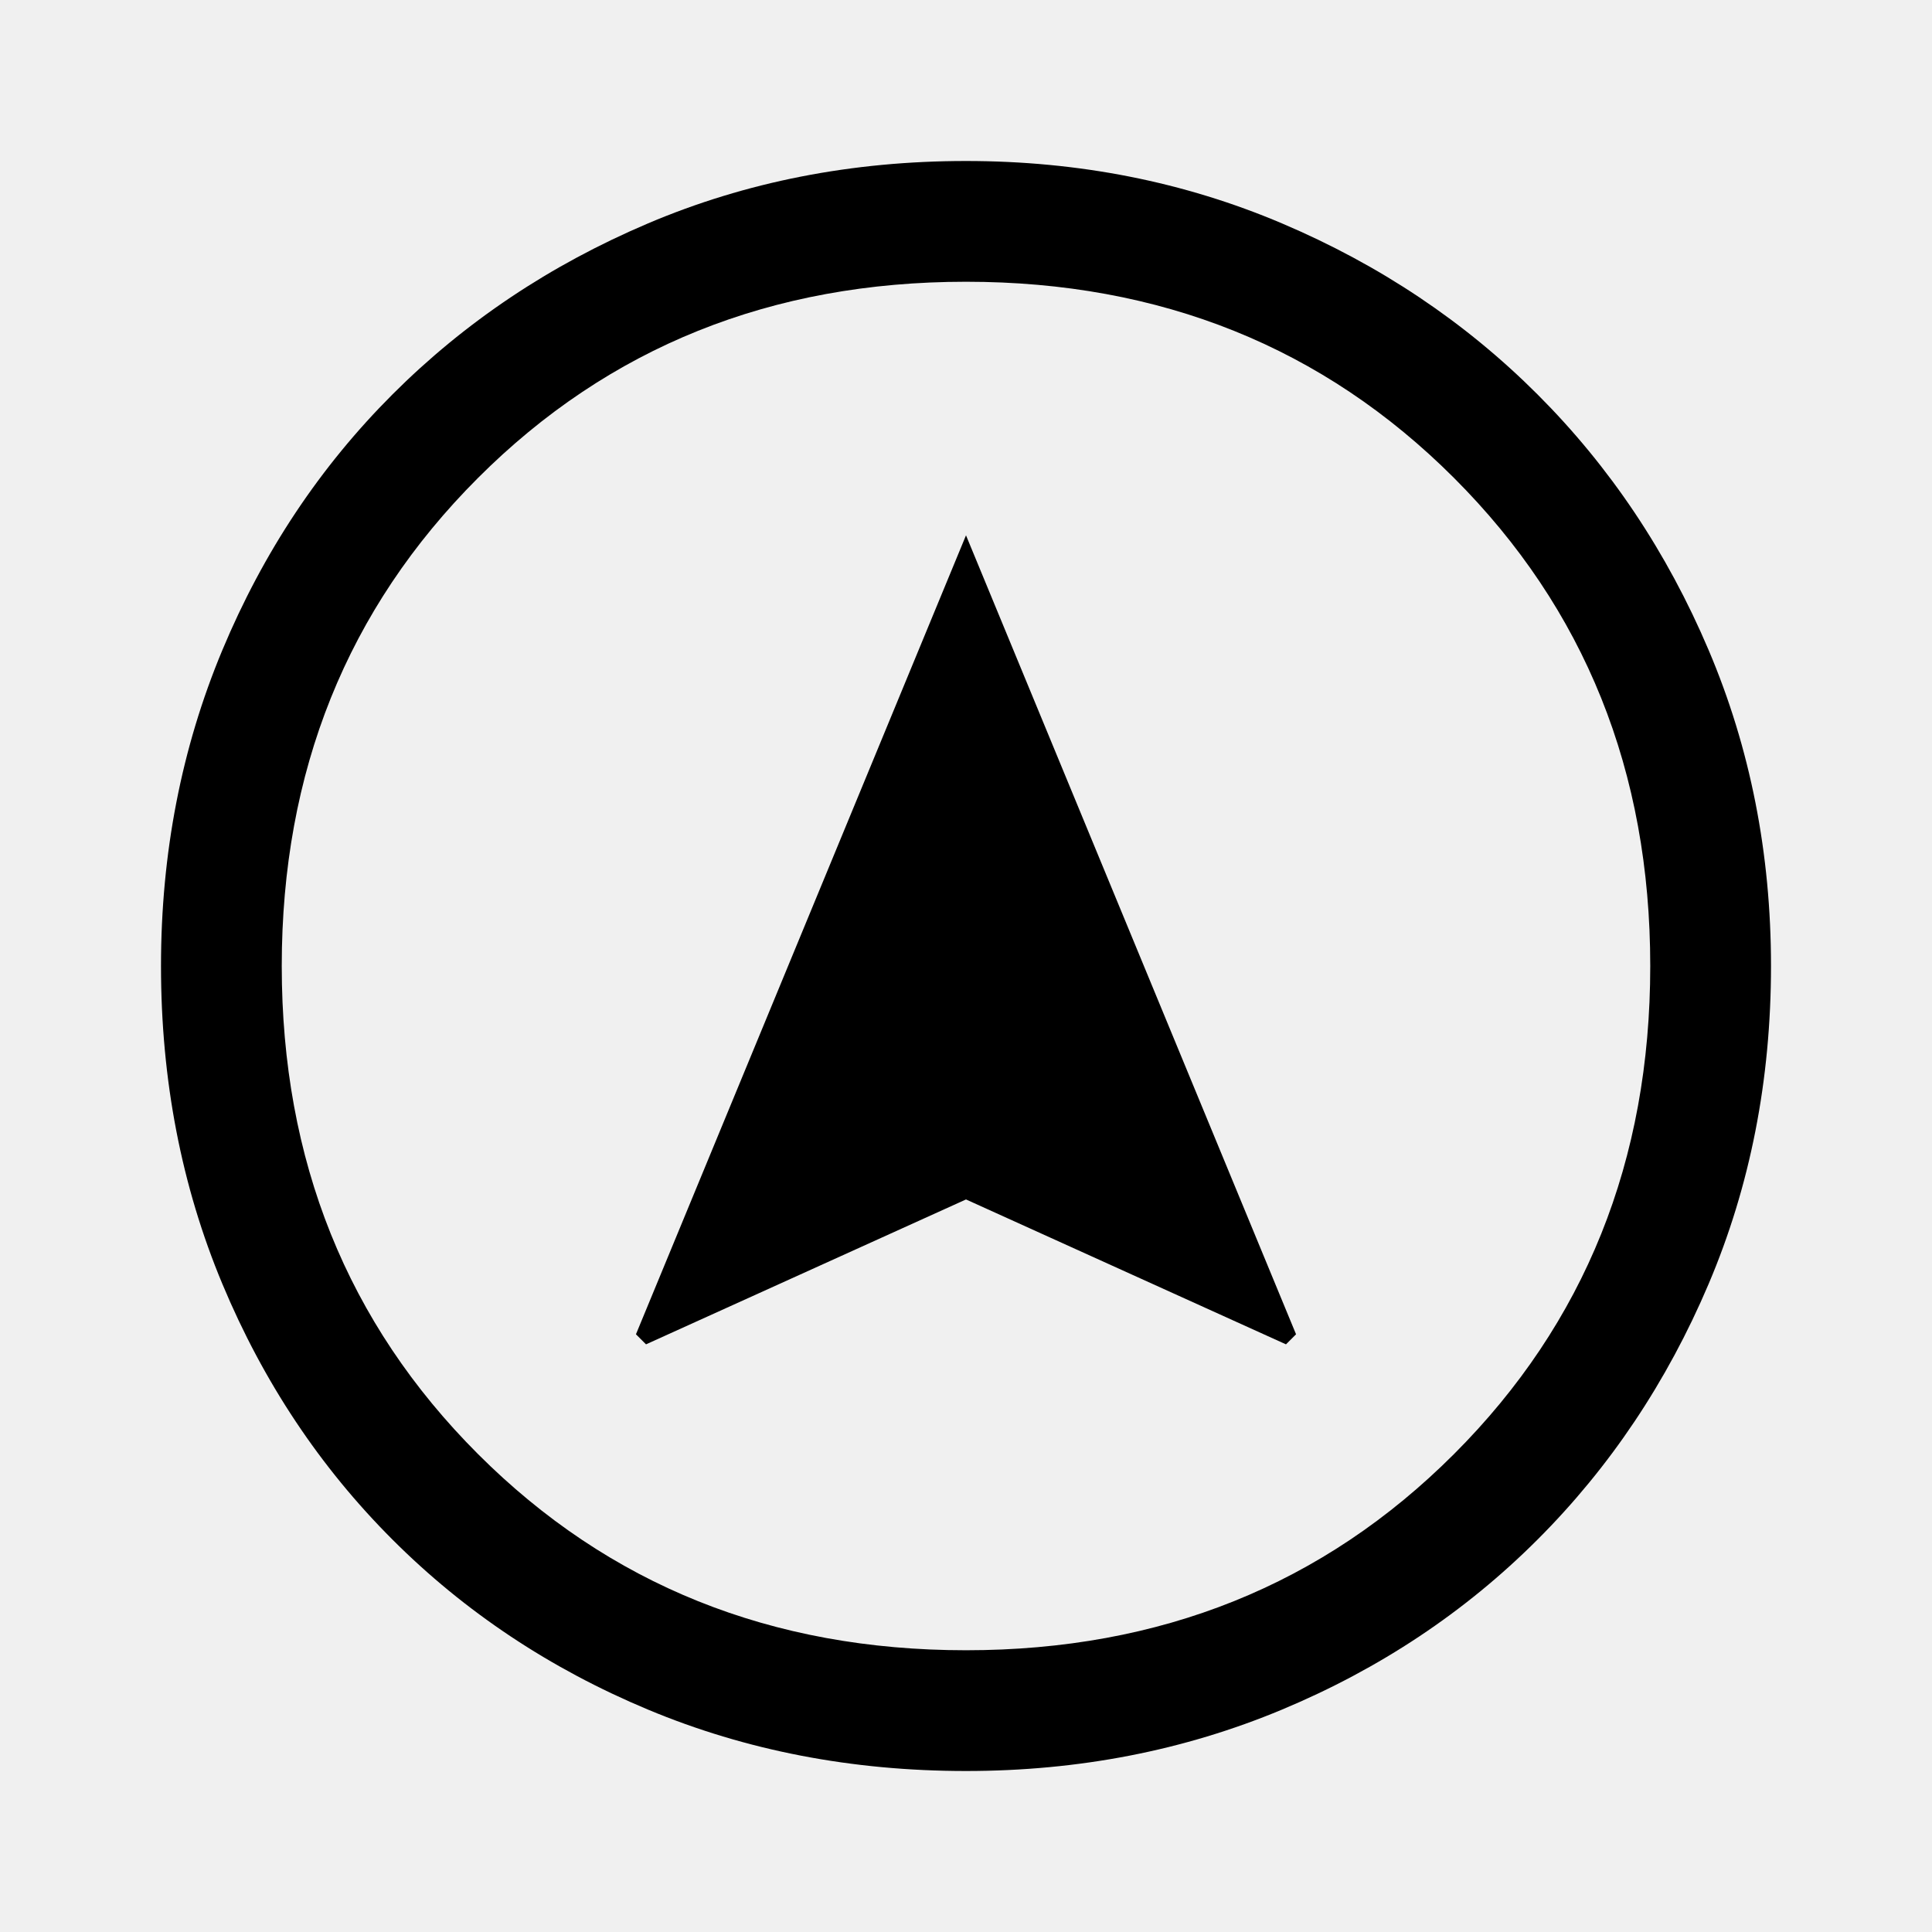
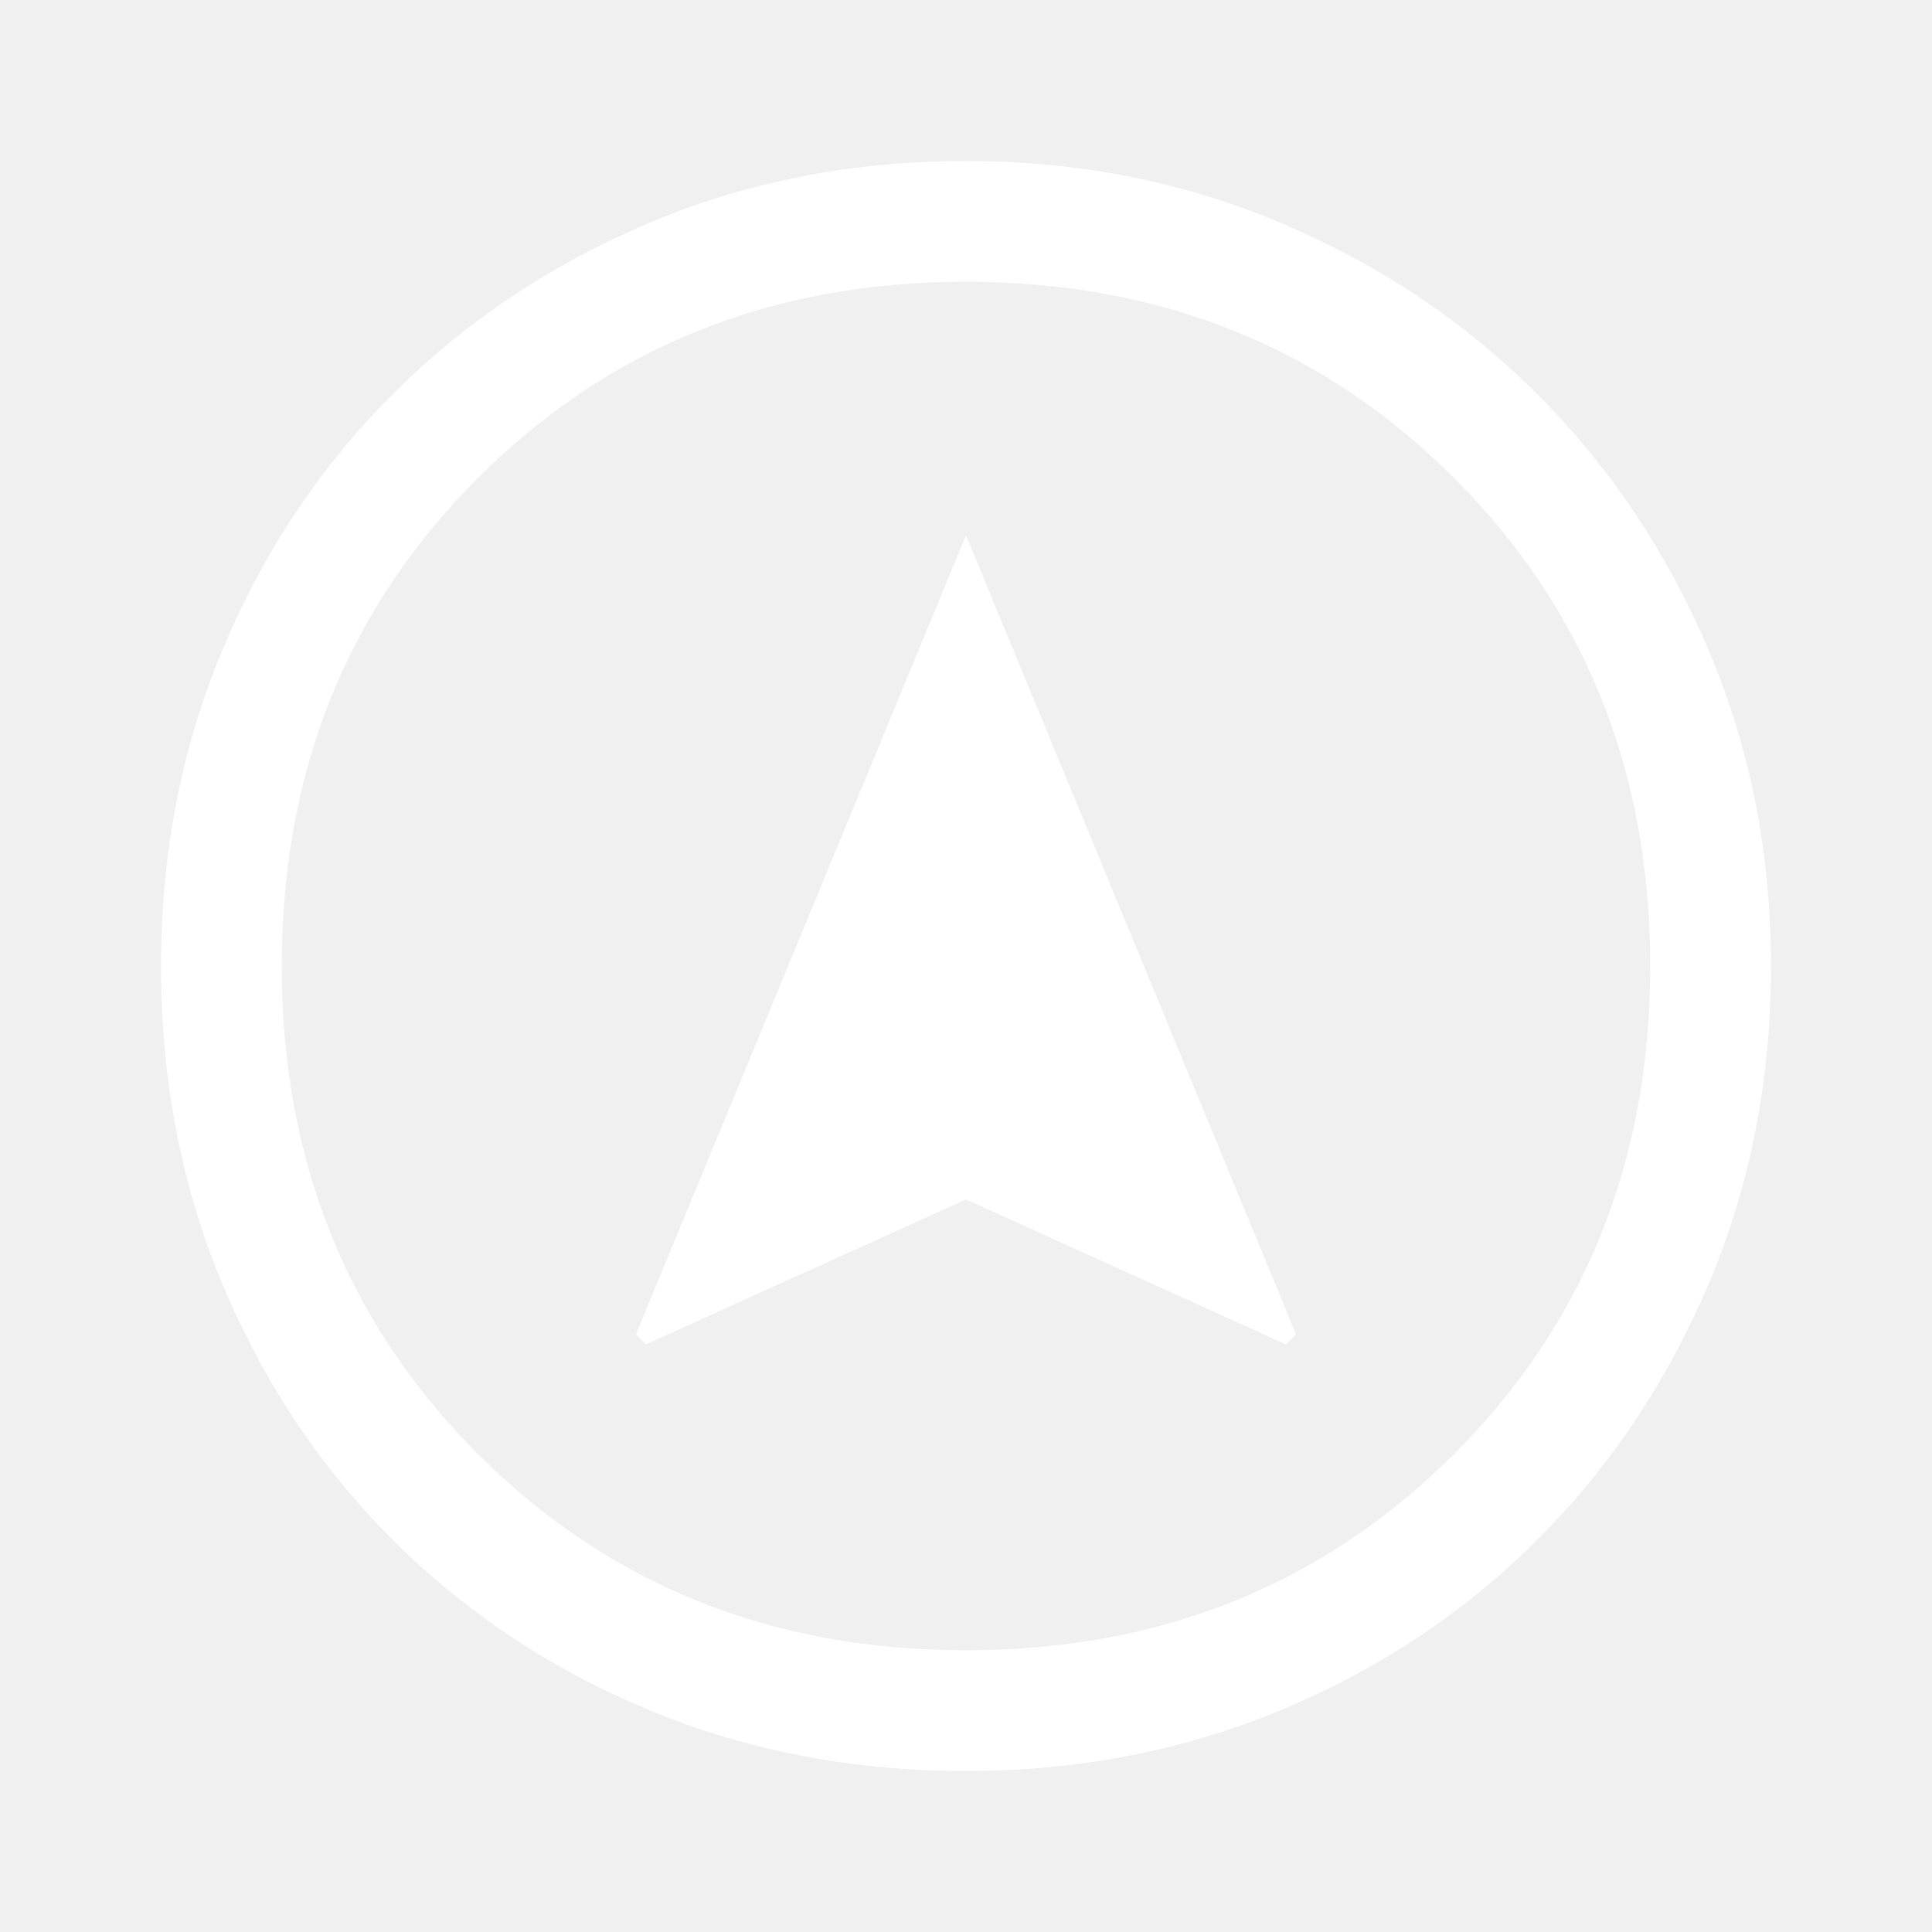
- <svg xmlns="http://www.w3.org/2000/svg" height="48" width="48">
-   <path d="M24 13.3 15.8 33.15 16.05 33.4 24 29.8 31.95 33.4 32.2 33.15ZM24 44Q19.75 44 16.1 42.475Q12.45 40.95 9.75 38.25Q7.05 35.55 5.525 31.9Q4 28.25 4 24Q4 19.8 5.525 16.15Q7.05 12.5 9.75 9.8Q12.45 7.1 16.1 5.55Q19.75 4 24 4Q28.2 4 31.85 5.55Q35.5 7.1 38.2 9.8Q40.9 12.5 42.45 16.15Q44 19.8 44 24Q44 28.25 42.45 31.9Q40.9 35.55 38.2 38.25Q35.5 40.95 31.85 42.475Q28.2 44 24 44ZM24 24Q24 24 24 24Q24 24 24 24Q24 24 24 24Q24 24 24 24Q24 24 24 24Q24 24 24 24Q24 24 24 24Q24 24 24 24ZM24 7Q16.75 7 11.875 11.875Q7 16.75 7 24Q7 31.25 11.875 36.125Q16.75 41 24 41Q31.25 41 36.125 36.125Q41 31.25 41 24Q41 16.75 36.125 11.875Q31.25 7 24 7Z" />
+ <svg xmlns="http://www.w3.org/2000/svg" version="1.1" id="Capa_1" x="0px" y="0px" width="48px" height="48px" viewBox="0 0 48 48" enable-background="new 0 0 48 48" xml:space="preserve">
+   <path fill="#FFFFFF" d="M24,13.3L15.8,33.15l0.25,0.25L24,29.8l7.95,3.601l0.25-0.25L24,13.3z M24,44  c-2.833,0-5.467-0.508-7.9-1.525c-2.434-1.016-4.55-2.425-6.35-4.225s-3.208-3.916-4.225-6.35S4,26.834,4,24  c0-2.8,0.508-5.417,1.525-7.85C6.542,13.717,7.95,11.6,9.75,9.8c1.8-1.8,3.917-3.216,6.35-4.25C18.533,4.517,21.167,4,24,4  c2.8,0,5.416,0.517,7.85,1.55C34.283,6.583,36.4,8,38.2,9.8c1.8,1.8,3.216,3.917,4.25,6.35C43.483,18.583,44,21.2,44,24  c0,2.834-0.517,5.467-1.55,7.9c-1.034,2.434-2.45,4.55-4.25,6.35s-3.917,3.209-6.351,4.225C29.416,43.492,26.8,44,24,44z M24,24  L24,24L24,24L24,24L24,24L24,24L24,24L24,24L24,24z M24,7c-4.833,0-8.875,1.625-12.125,4.875S7,19.167,7,24  c0,4.834,1.625,8.875,4.875,12.125S19.167,41,24,41c4.834,0,8.875-1.625,12.125-4.875S41,28.834,41,24  c0-4.833-1.625-8.875-4.875-12.125S28.834,7,24,7z" />
</svg>
